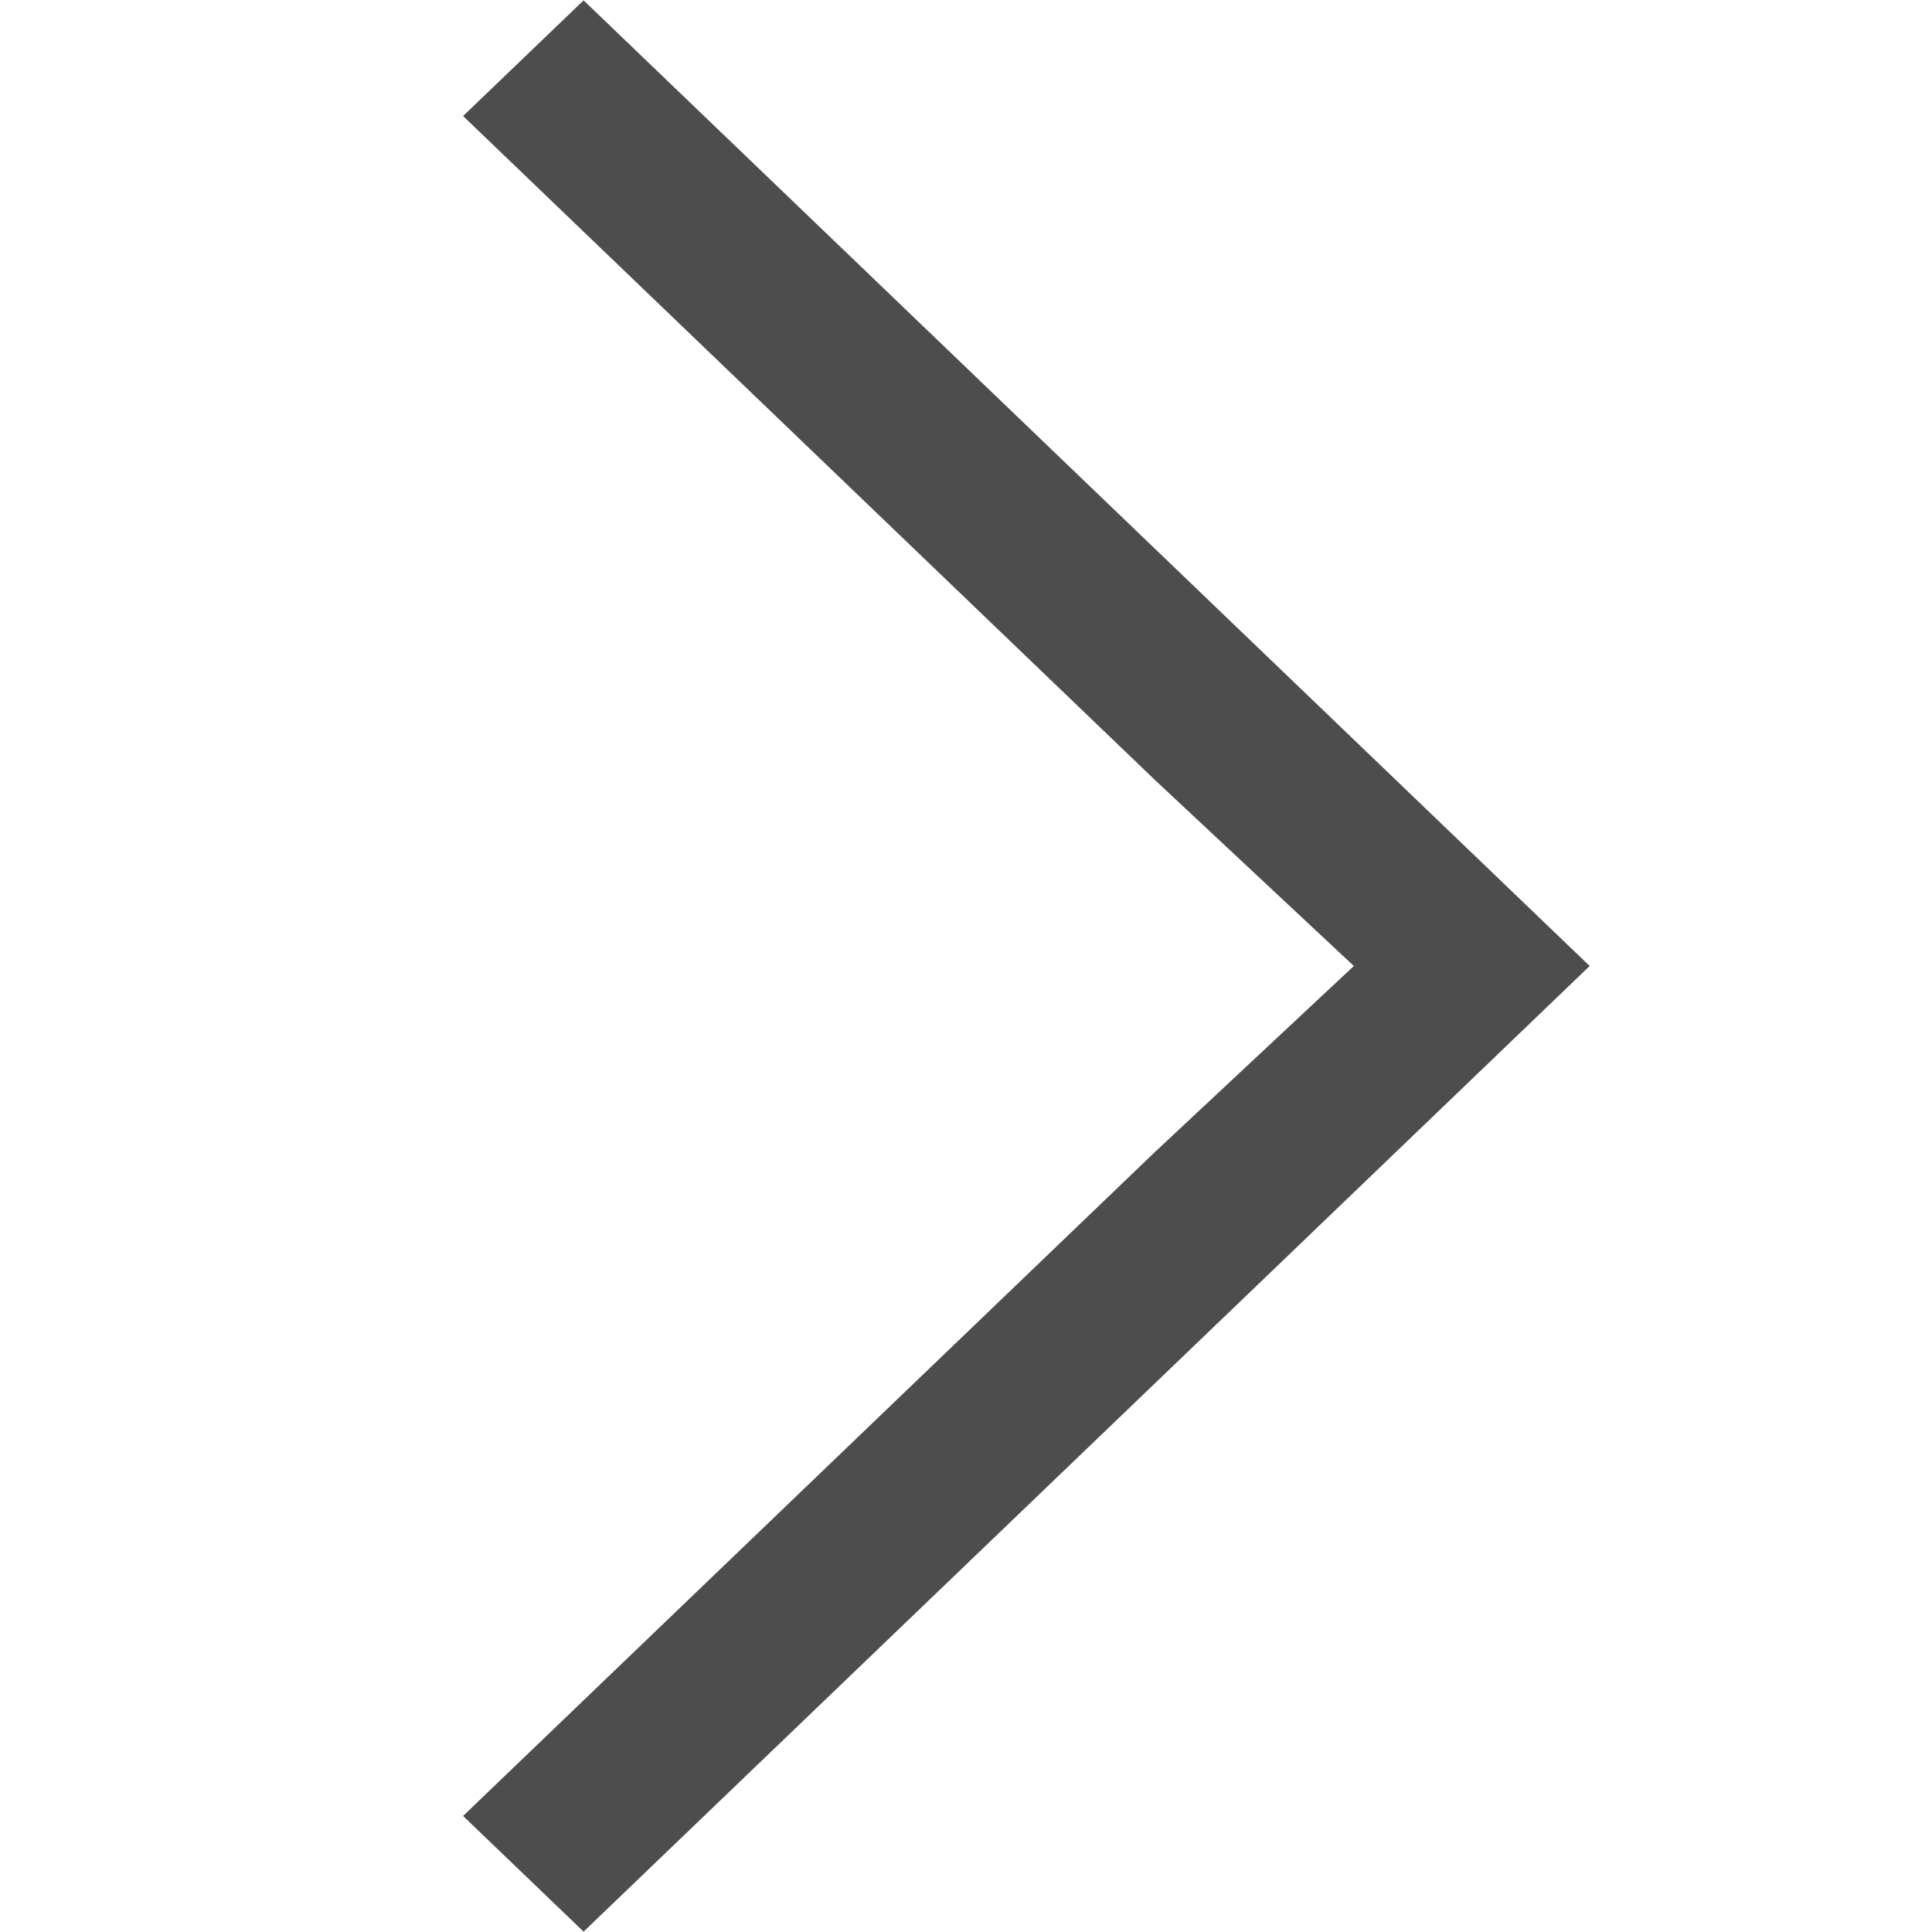
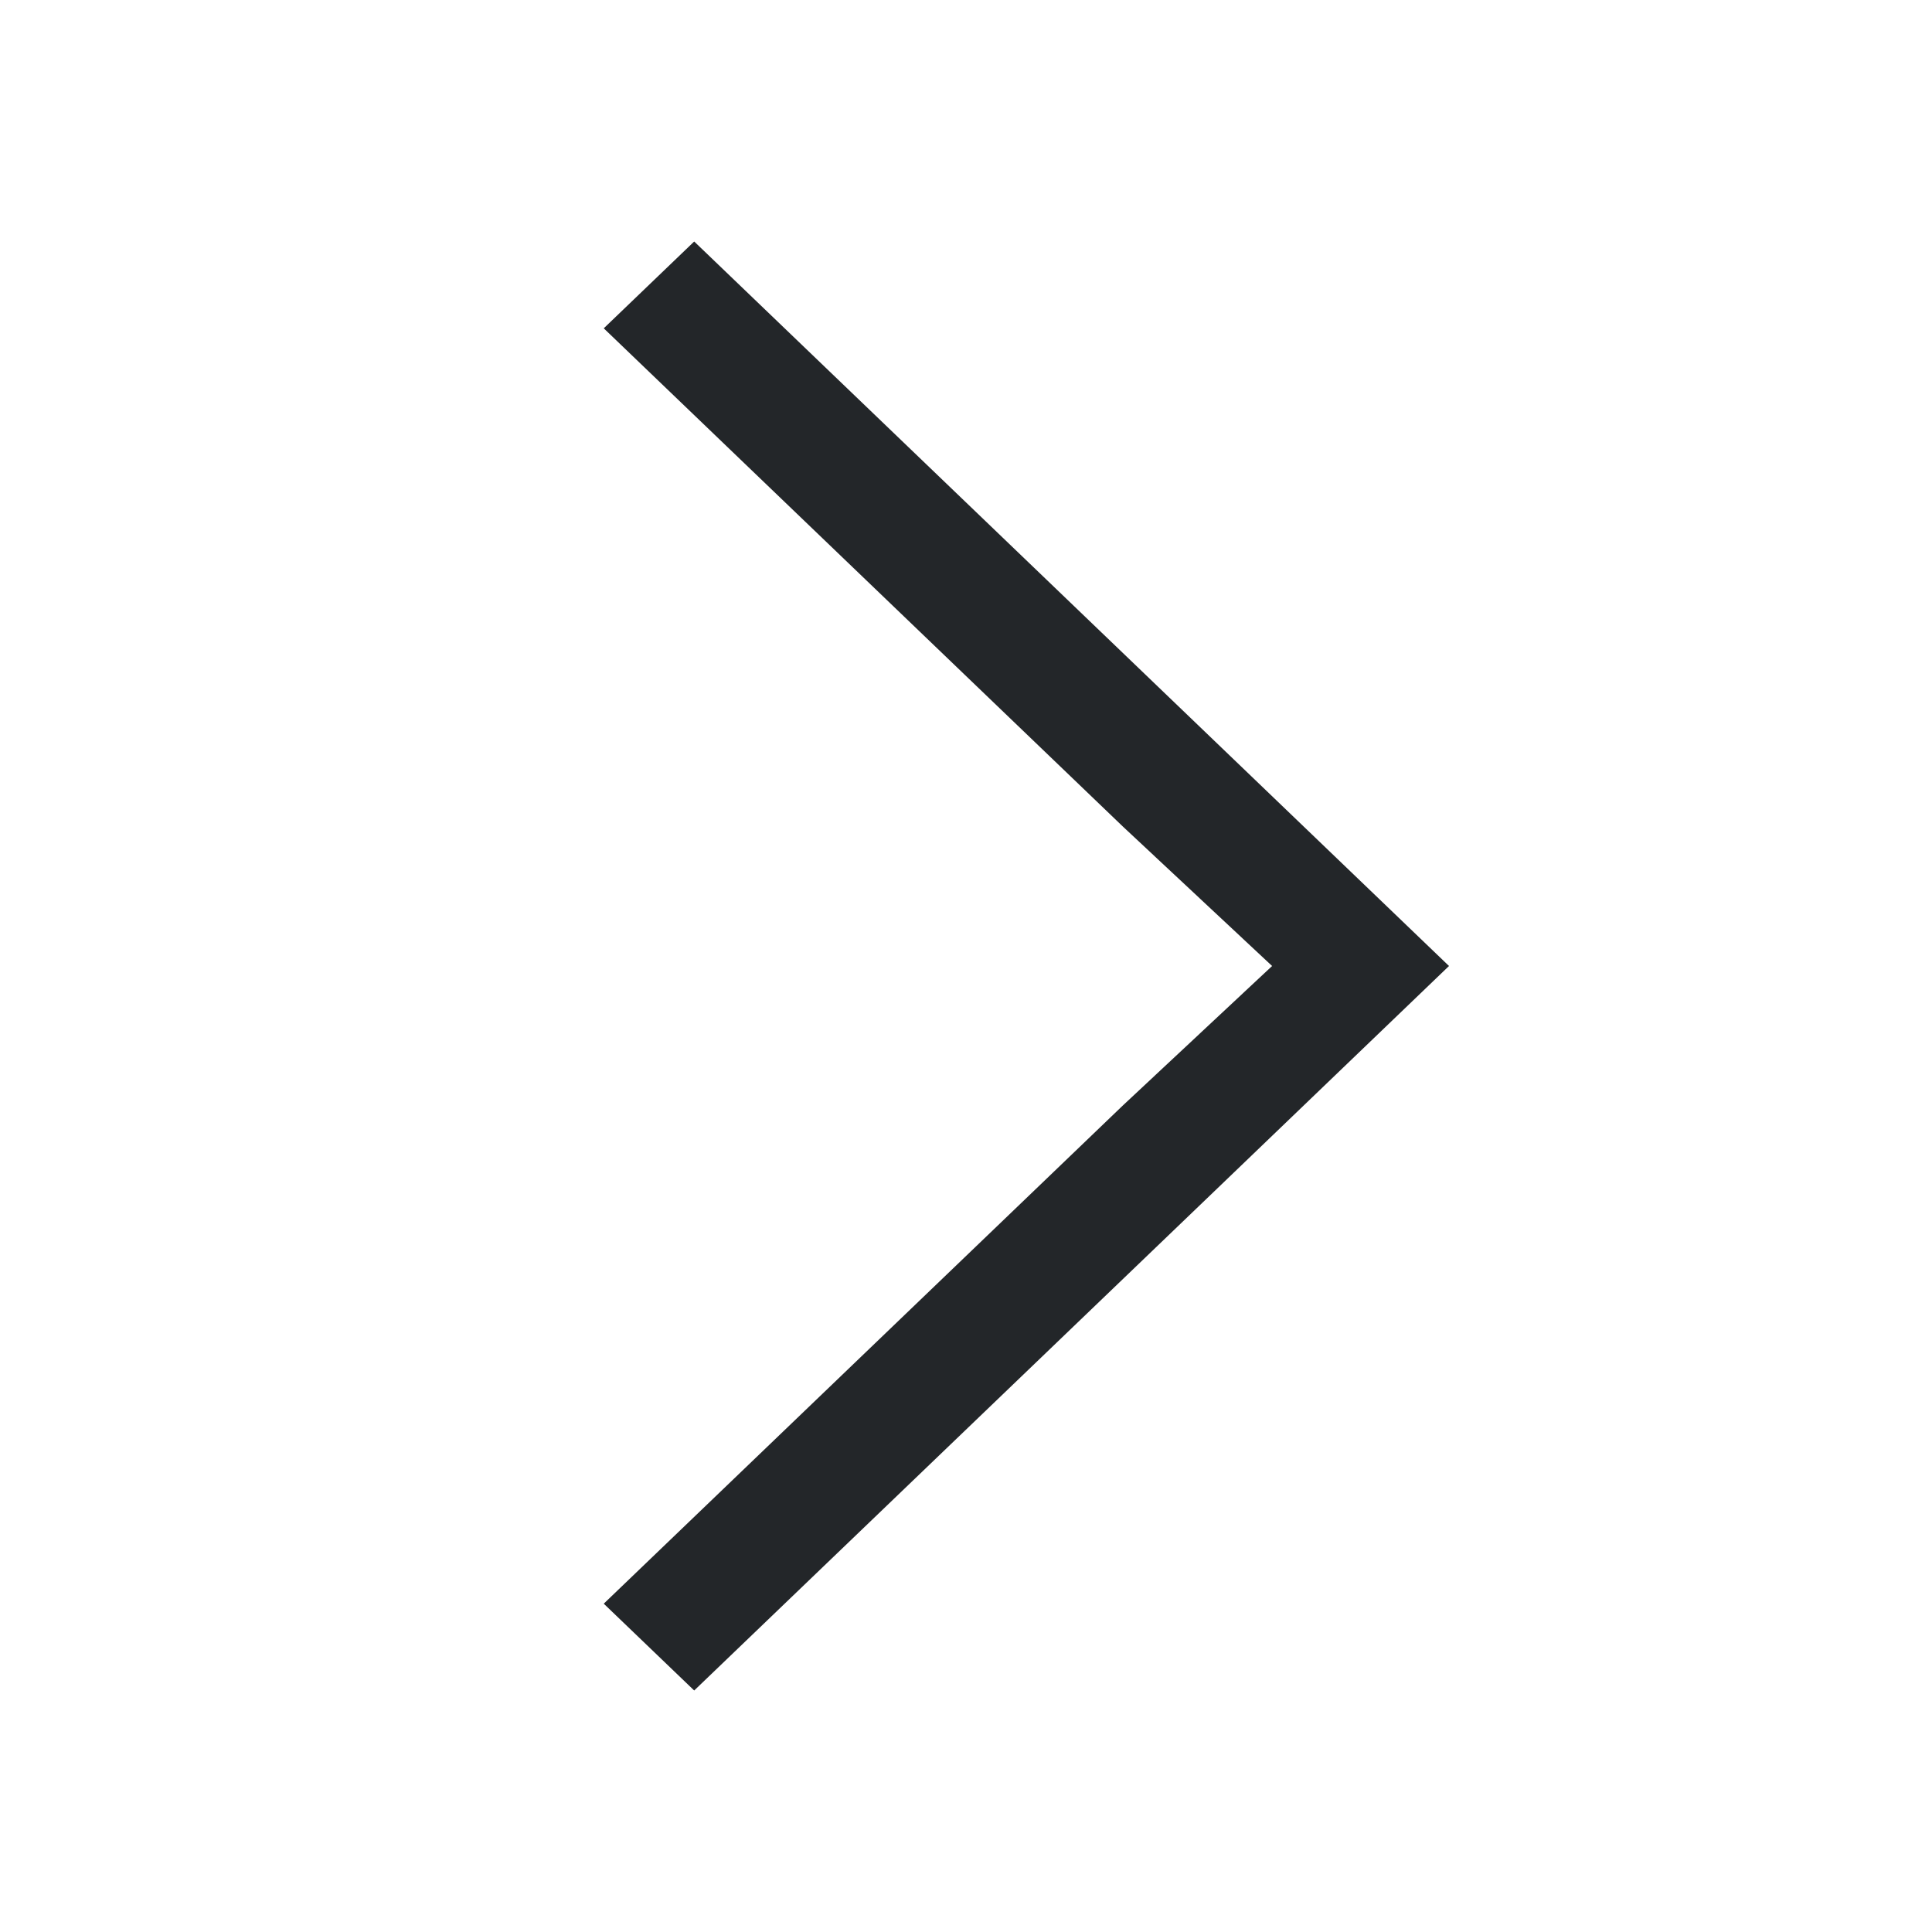
- <svg xmlns="http://www.w3.org/2000/svg" viewBox="0 0 16 16" version="1.1" id="svg6">
+ <svg xmlns="http://www.w3.org/2000/svg" viewBox="0 0 16 16">
  <defs id="defs3051">
    <style type="text/css" id="current-color-scheme">
      .ColorScheme-Text {
-         color:#4d4d4d;
+         color:#232629;
      }
      </style>
  </defs>
-   <path style="color:#4d4d4d;fill:currentColor;fill-opacity:1;stroke:none;stroke-width:1.333" d="M 13.165,8 4.833,0.003 3.835,0.961 9.564,6.459 11.212,8 9.564,9.541 3.835,15.039 4.833,15.997 10.562,10.499 Z" class="ColorScheme-Text" id="path4" />
+   <path style="fill:currentColor;fill-opacity:1;stroke:none" d="m12 8l-6.251-6-.749.719 4.298 4.125 1.237 1.156-1.237 1.156-4.298 4.125.749.719 4.298-4.125z" class="ColorScheme-Text" />
</svg>
